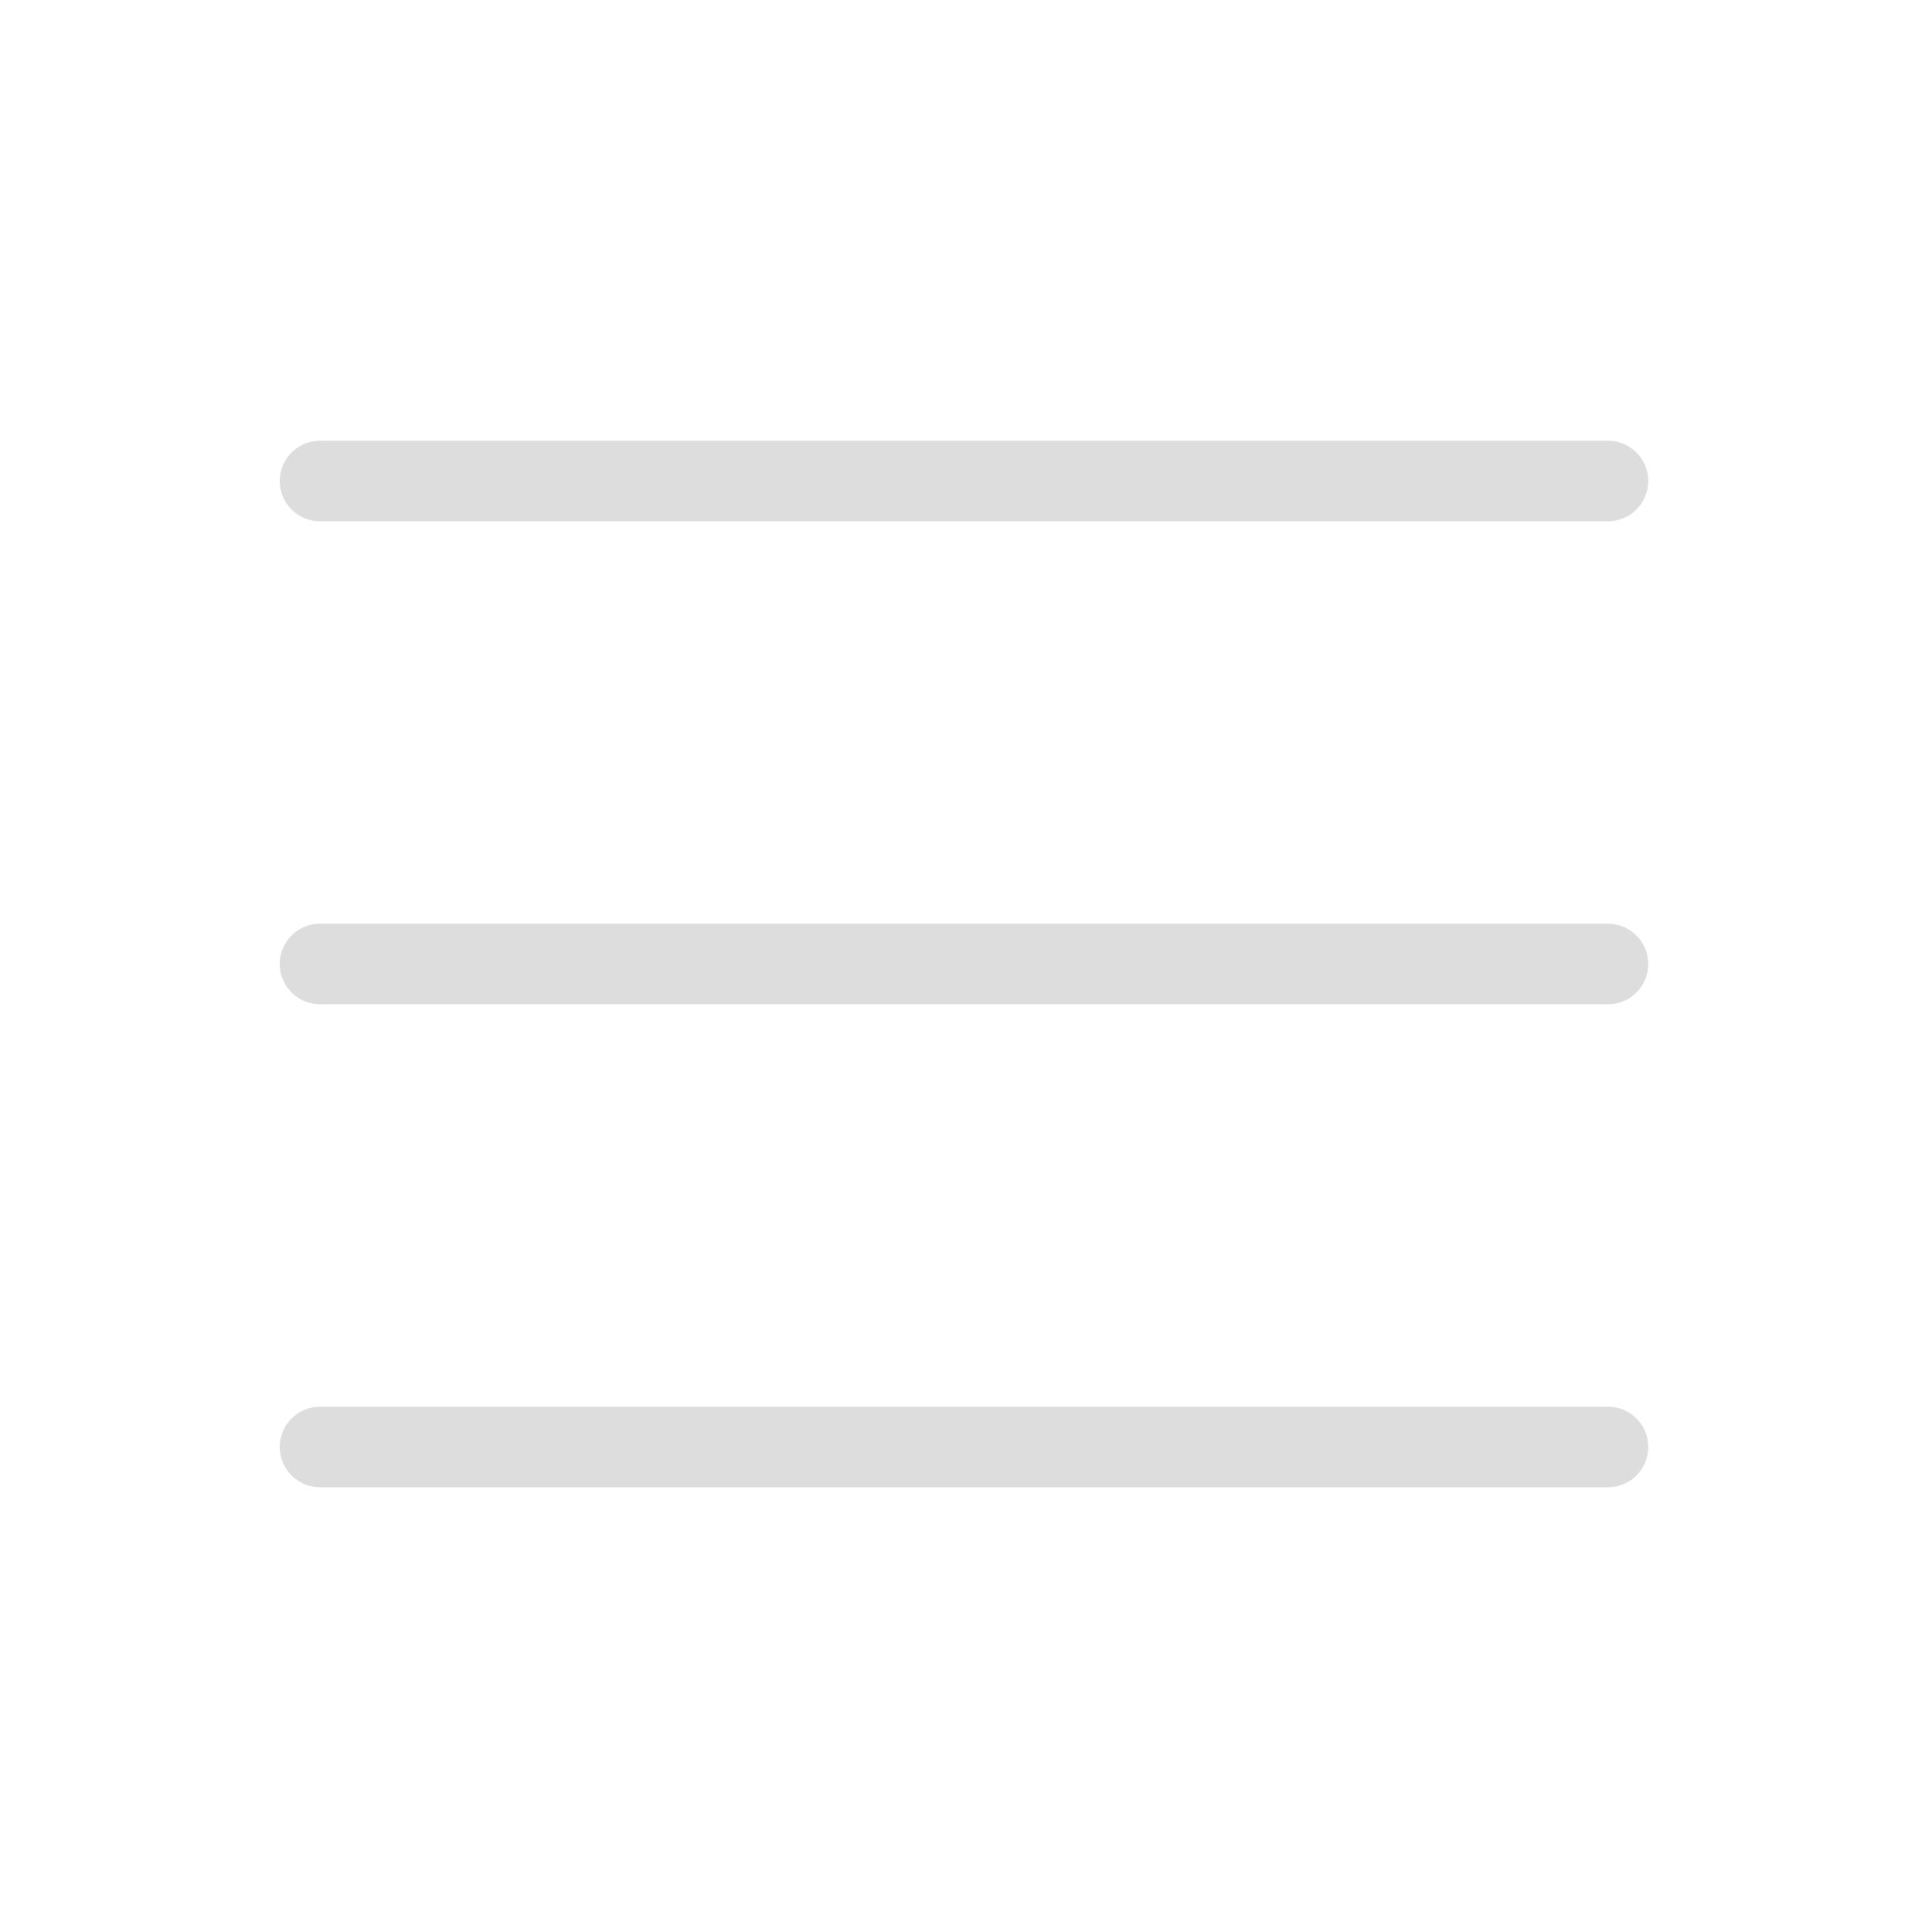
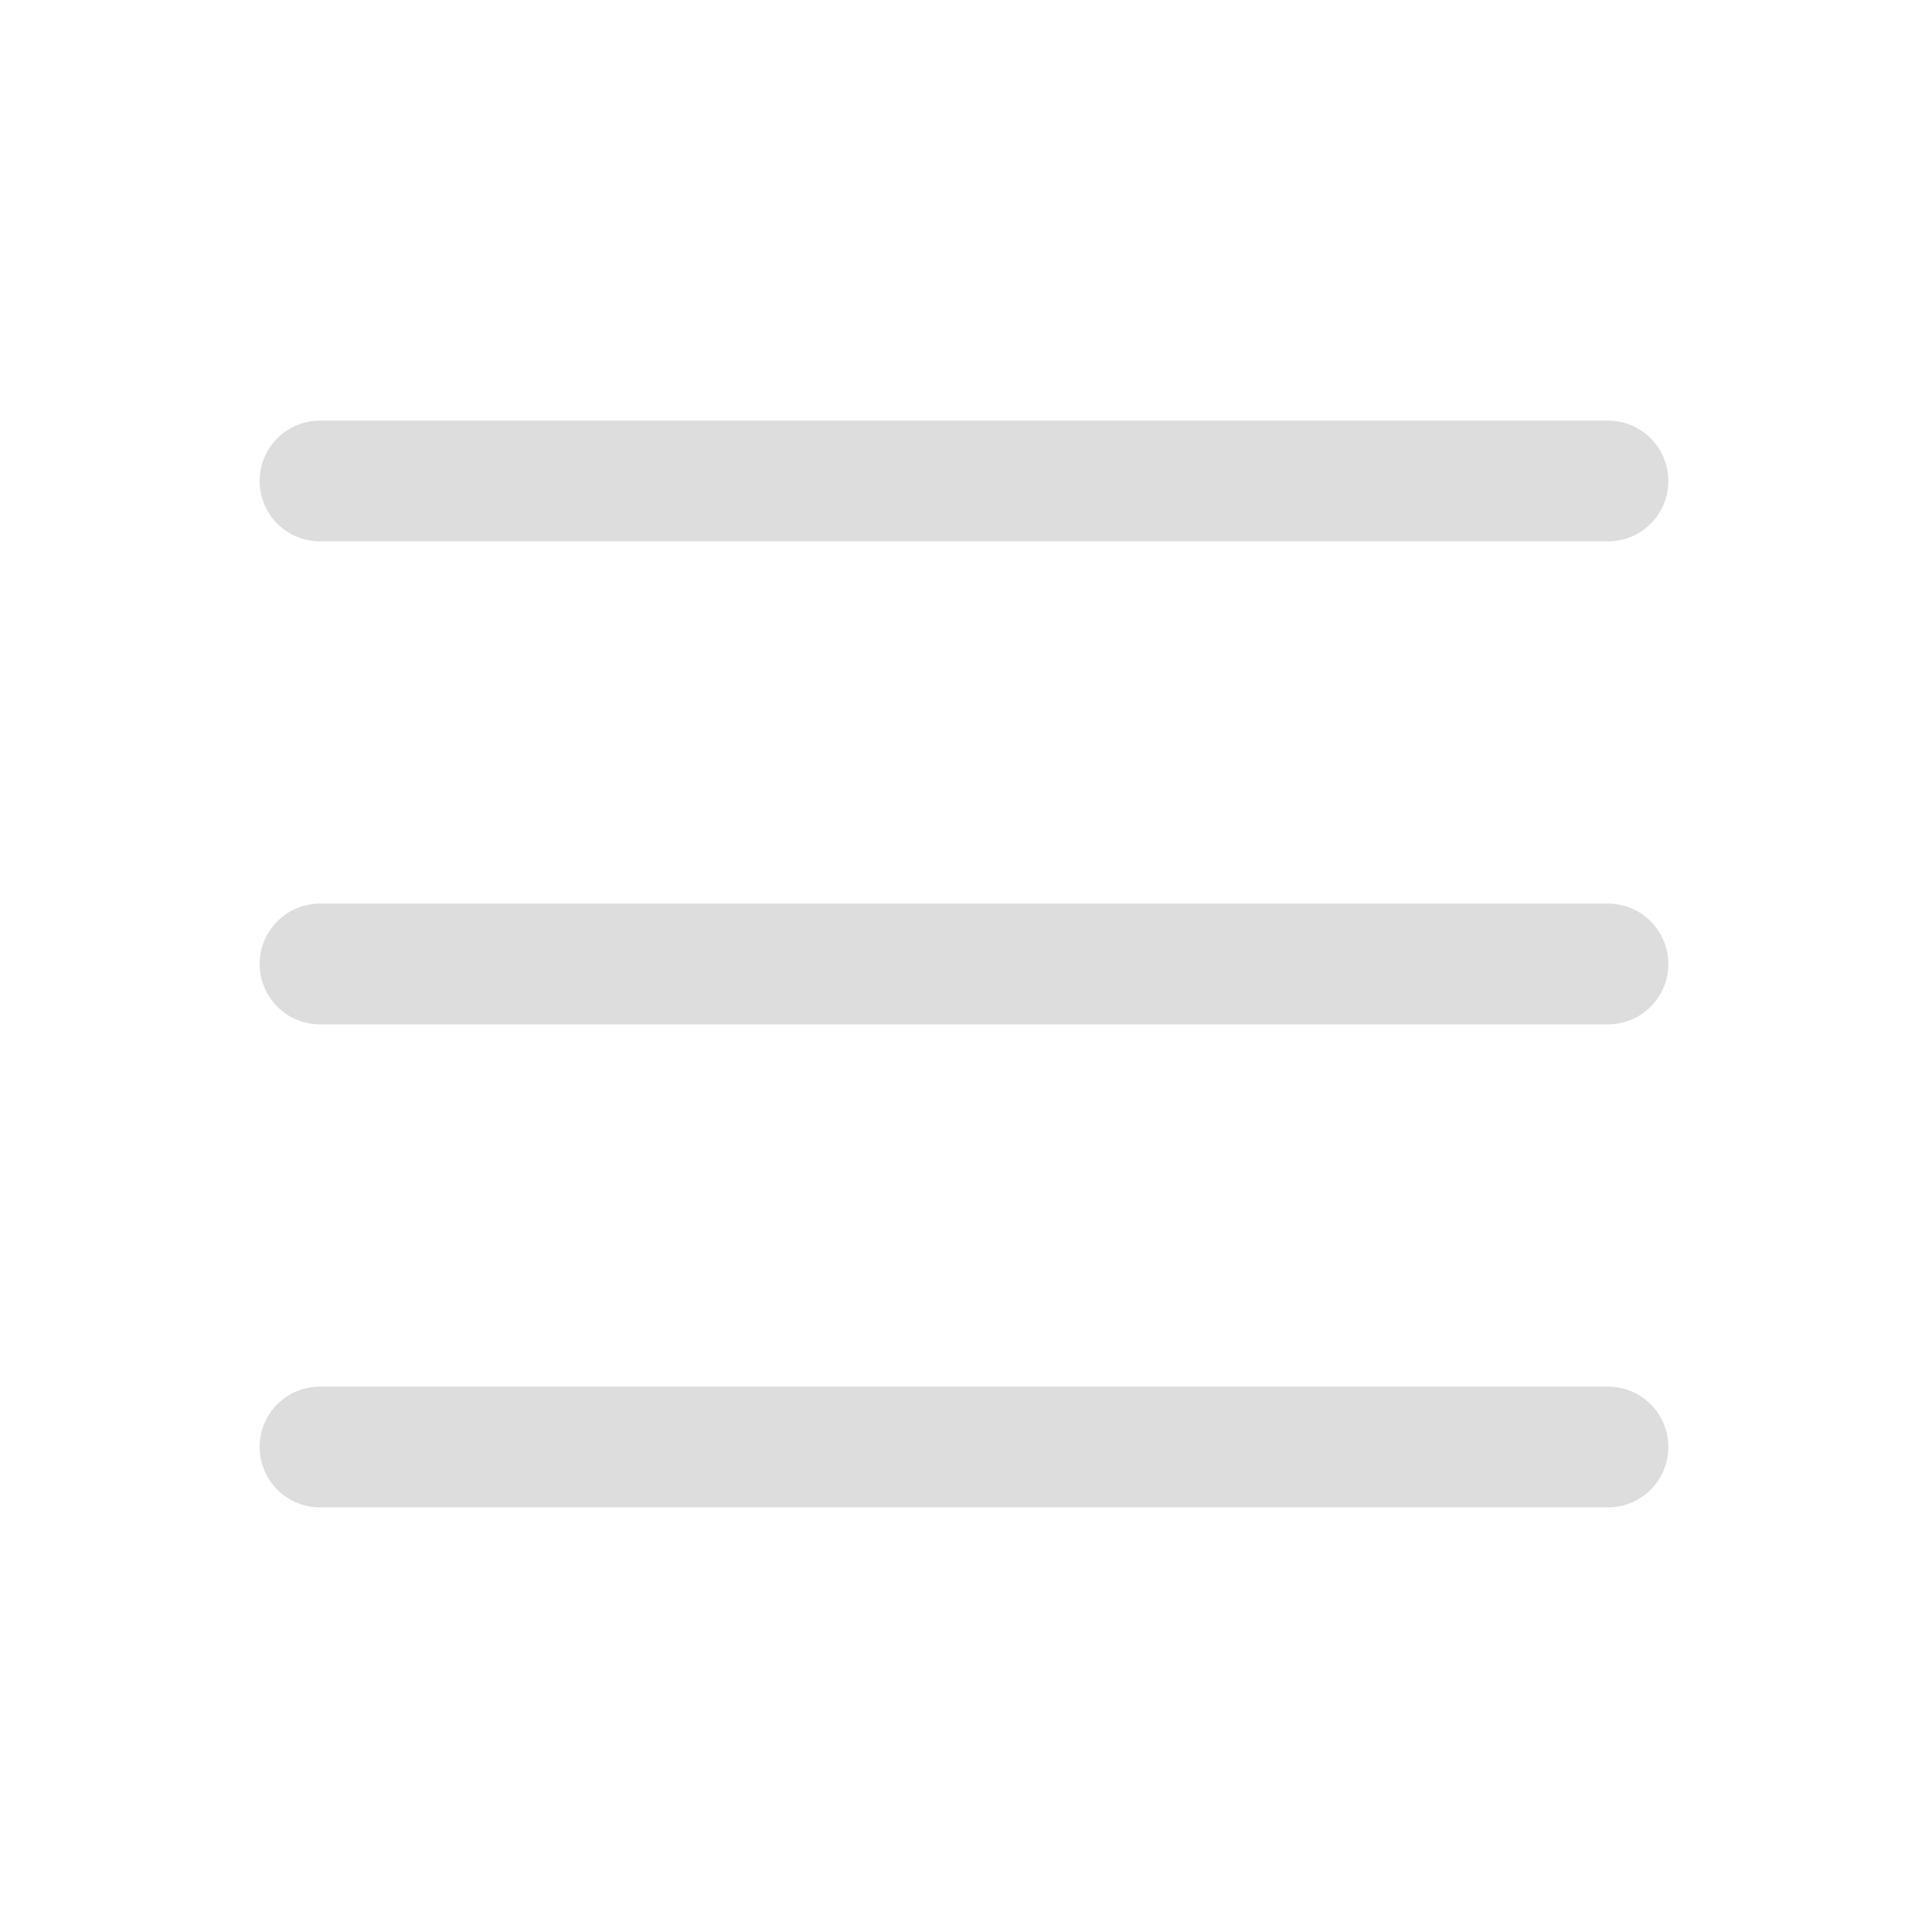
<svg xmlns="http://www.w3.org/2000/svg" width="32" height="32" viewBox="0 0 48 48" fill="none">
-   <path d="M7.95 11.95H39.95" stroke="#ddd" stroke-width="2" stroke-linecap="round" stroke-linejoin="miter" />
-   <path d="M7.95 23.95H39.95" stroke="#ddd" stroke-width="2" stroke-linecap="round" stroke-linejoin="miter" />
-   <path d="M7.95 35.95H39.95" stroke="#ddd" stroke-width="2" stroke-linecap="round" stroke-linejoin="miter" />
+   <path d="M7.95 11.95H39.95" stroke="#ddd" stroke-width="3" stroke-linecap="round" stroke-linejoin="miter" />
+   <path d="M7.95 23.95H39.95" stroke="#ddd" stroke-width="3" stroke-linecap="round" stroke-linejoin="miter" />
+   <path d="M7.95 35.95H39.95" stroke="#ddd" stroke-width="3" stroke-linecap="round" stroke-linejoin="miter" />
</svg>
